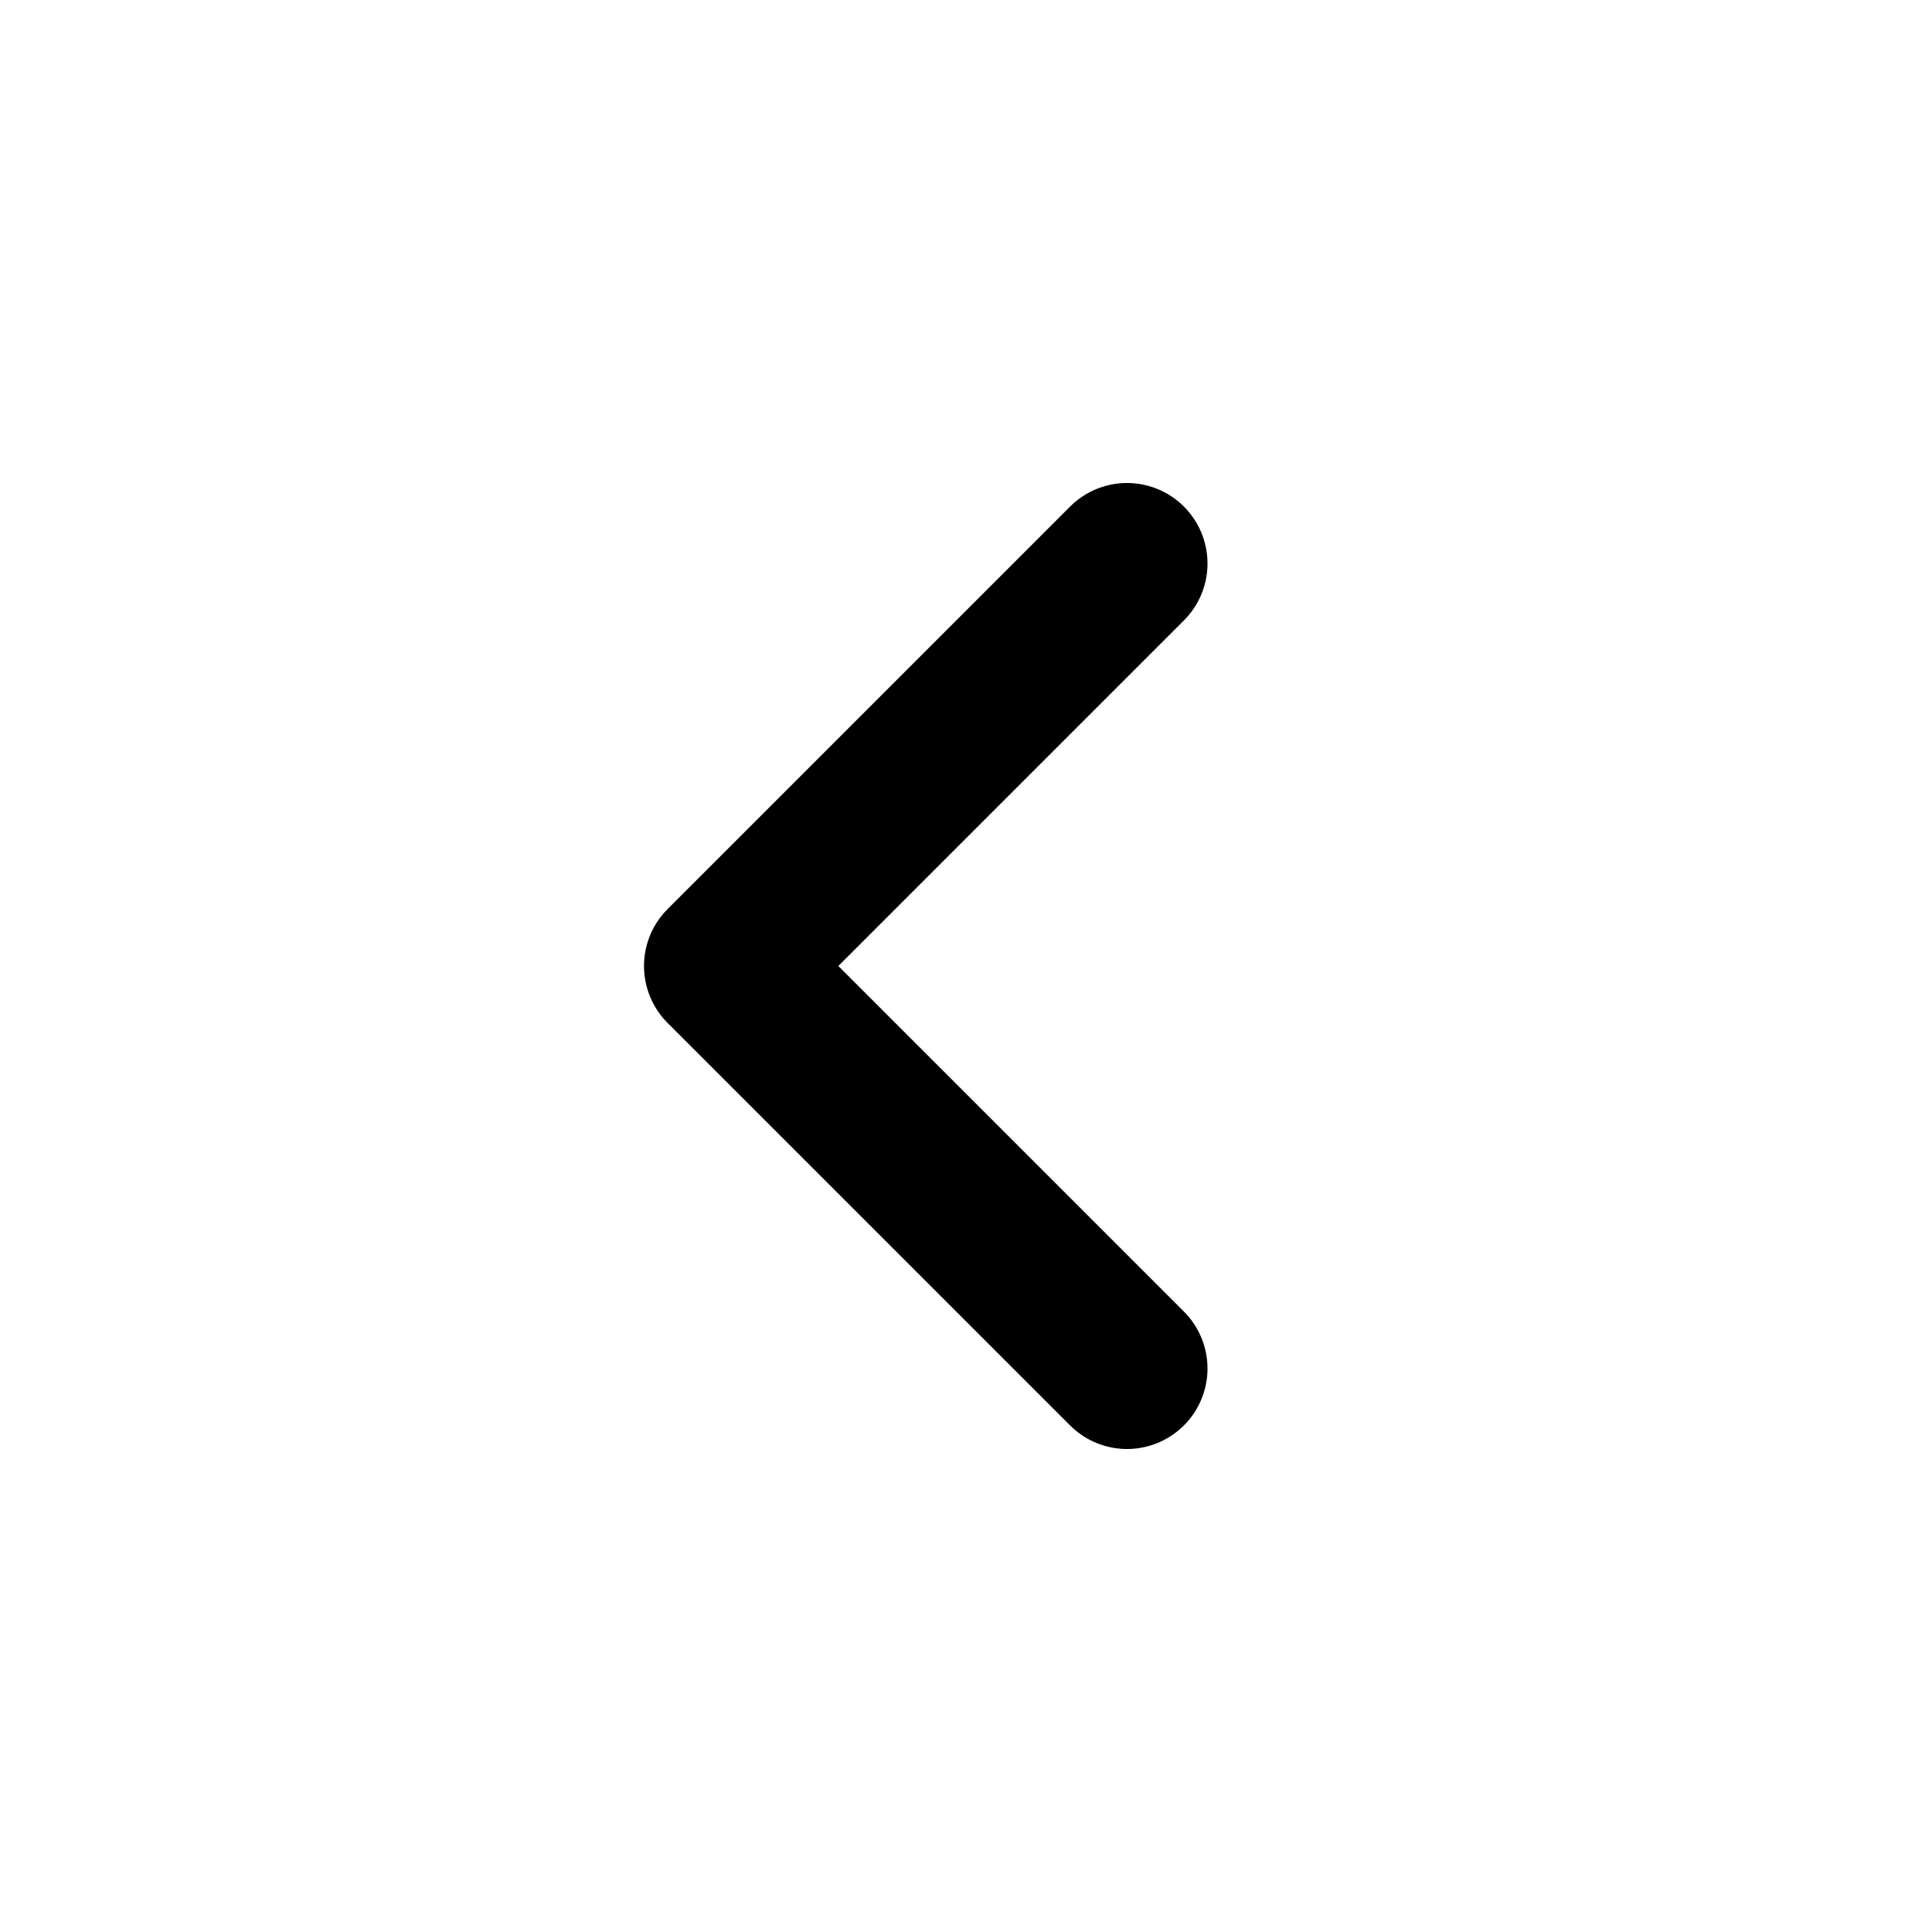
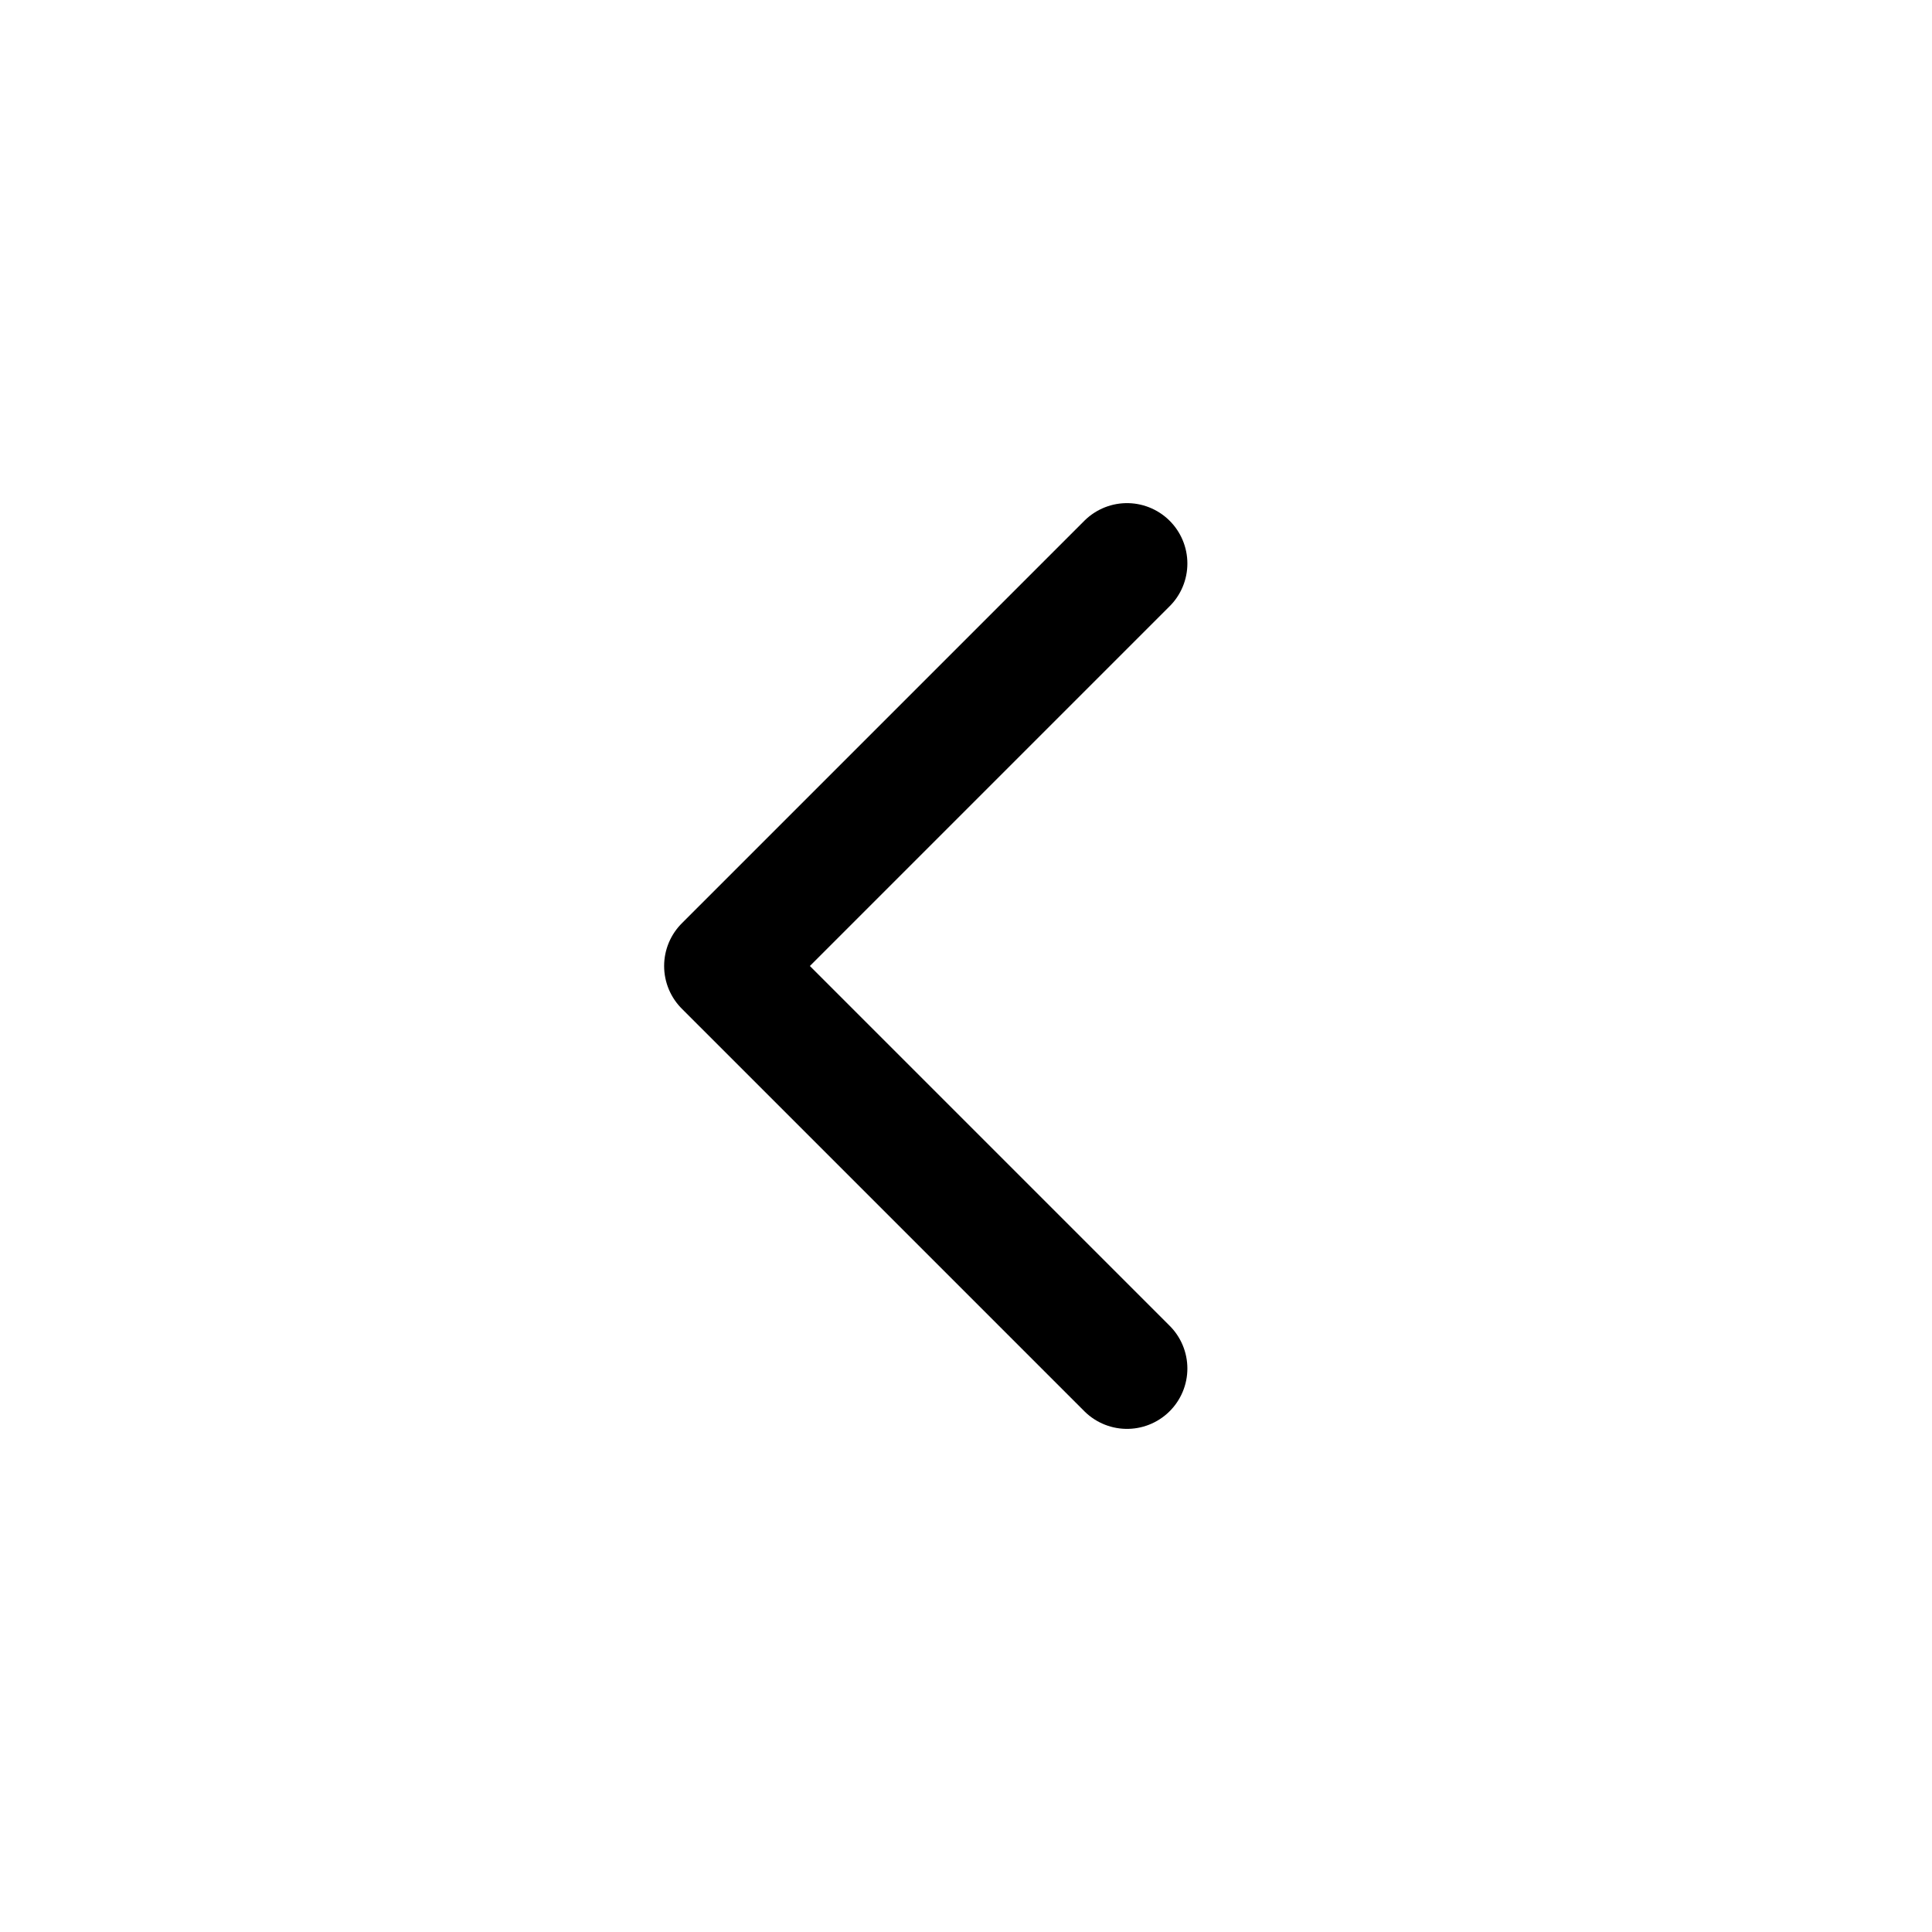
<svg xmlns="http://www.w3.org/2000/svg" viewBox="0 0 24 24">
-   <path fill="none" stroke="currentColor" stroke-linecap="round" stroke-linejoin="round" stroke-width="2" d="m14 7l-5 5m0 0l5 5" />
+   <path fill="none" stroke="currentColor" stroke-linecap="round" stroke-linejoin="round" stroke-width="1.5" d="m14 7l-5 5m0 0l5 5" />
</svg>
